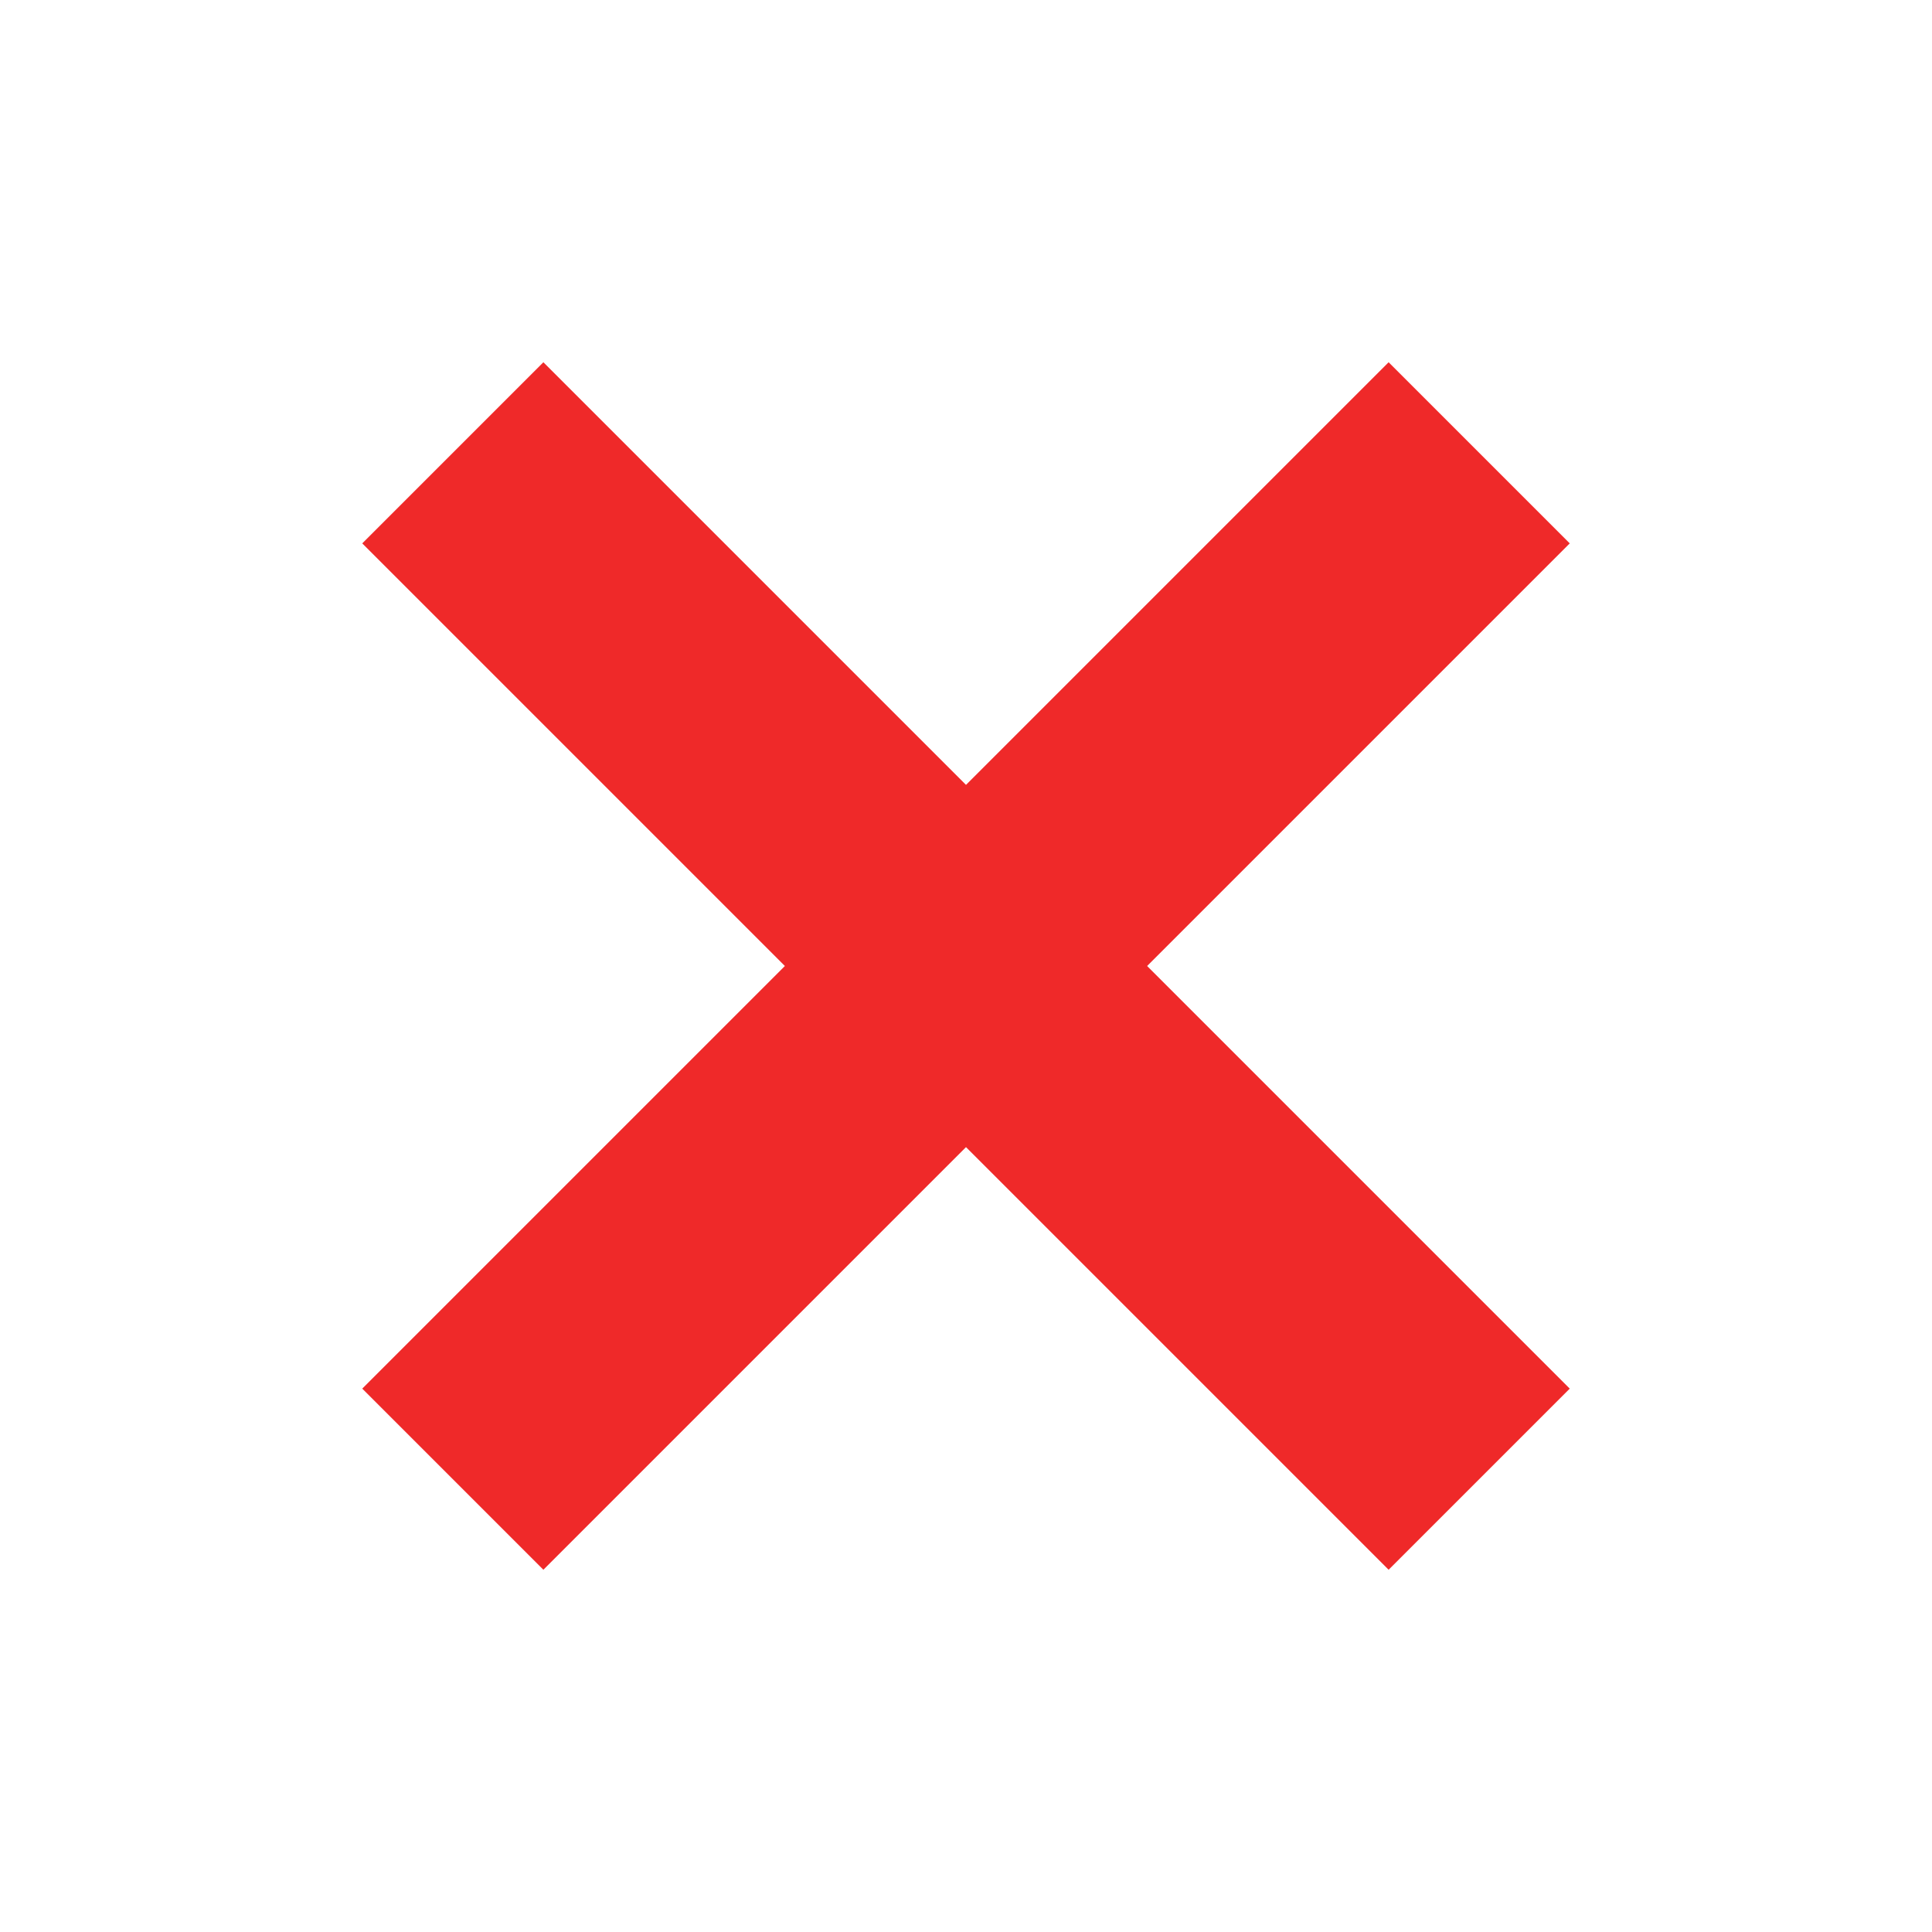
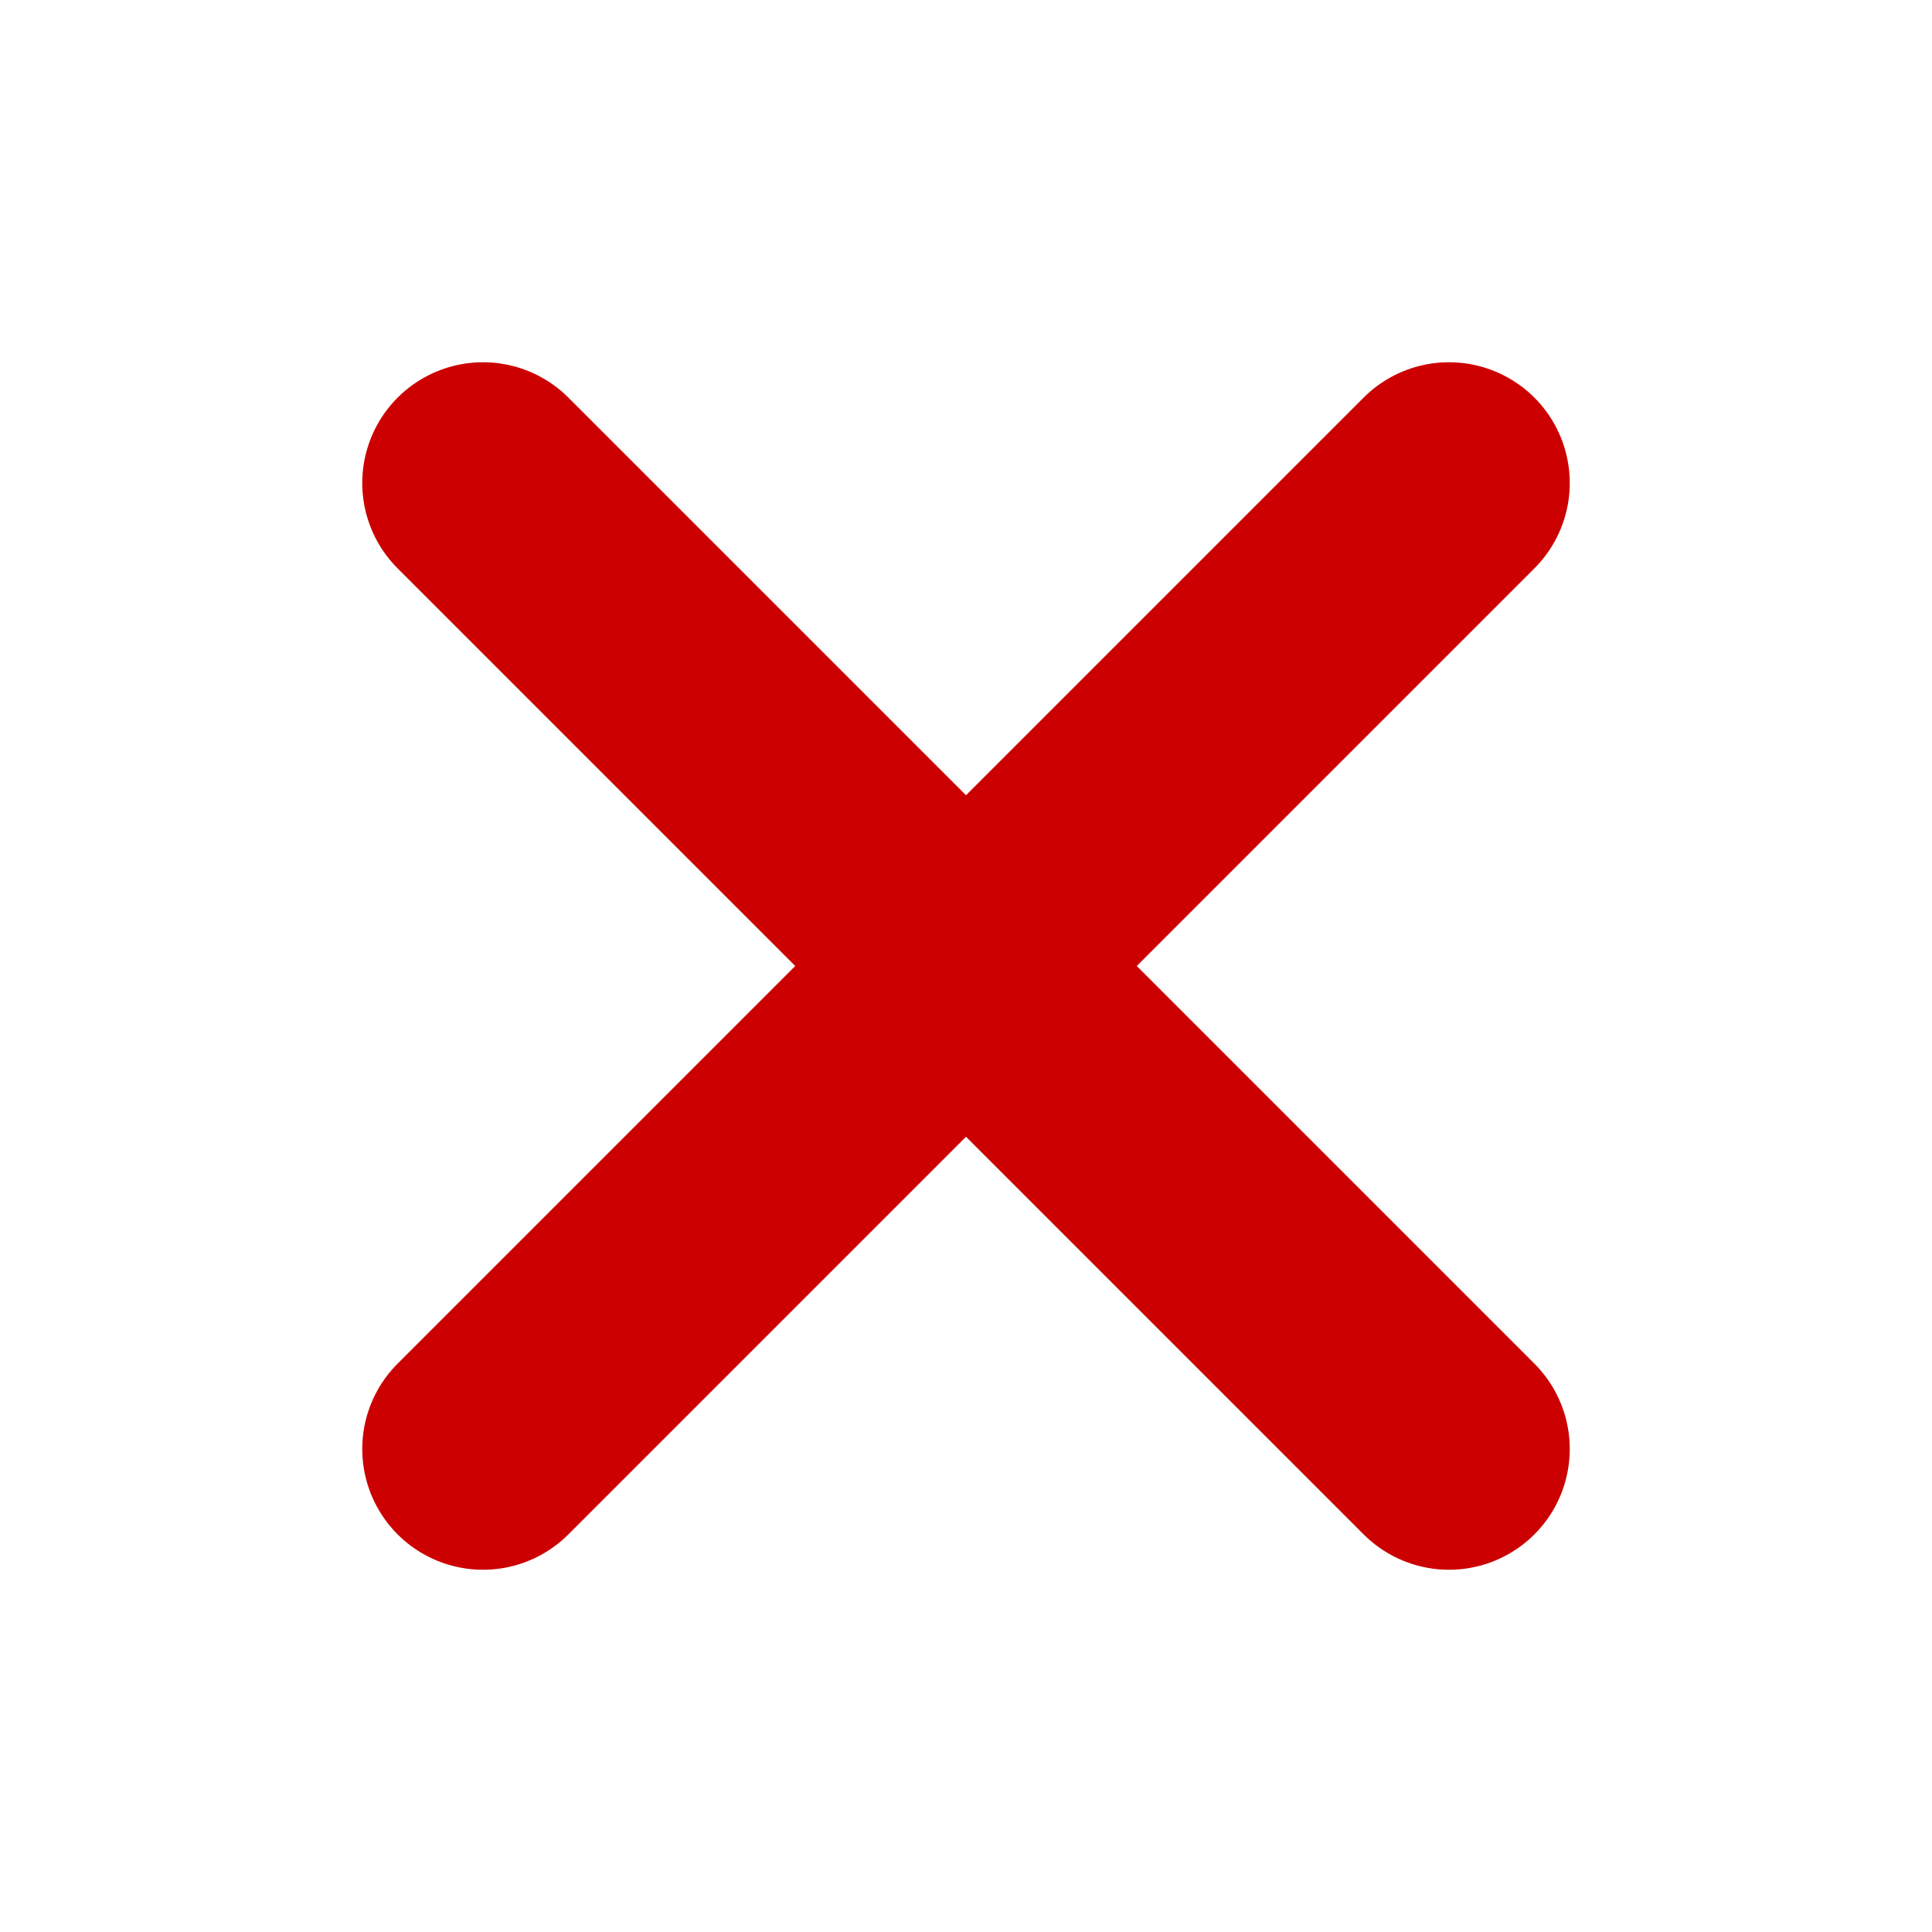
<svg xmlns="http://www.w3.org/2000/svg" width="128" height="128" viewBox="0 0 128 128" version="1.1" id="svg138">
  <defs id="defs135" />
  <g id="layer3" style="display:inline">
-     <path style="fill:#ef2929;stroke-linecap:round;stroke-linejoin:round" d="M 36,24 24,36 52,64 24,92 36,104 64,76 92,104 104,92 76,64 104,36 92,24 64,52 Z" id="path2" />
+     <path style="fill:none;stroke:#cc0000;stroke-width:16;stroke-linecap:round;stroke-linejoin:round" d="M 32,32 96,96" id="path1" />
+     <path style="fill:none;stroke:#cc0000;stroke-width:16;stroke-linecap:round;stroke-linejoin:round" d="M 32,96 96,32" id="path3" />
  </g>
  <g id="layer1" />
</svg>
